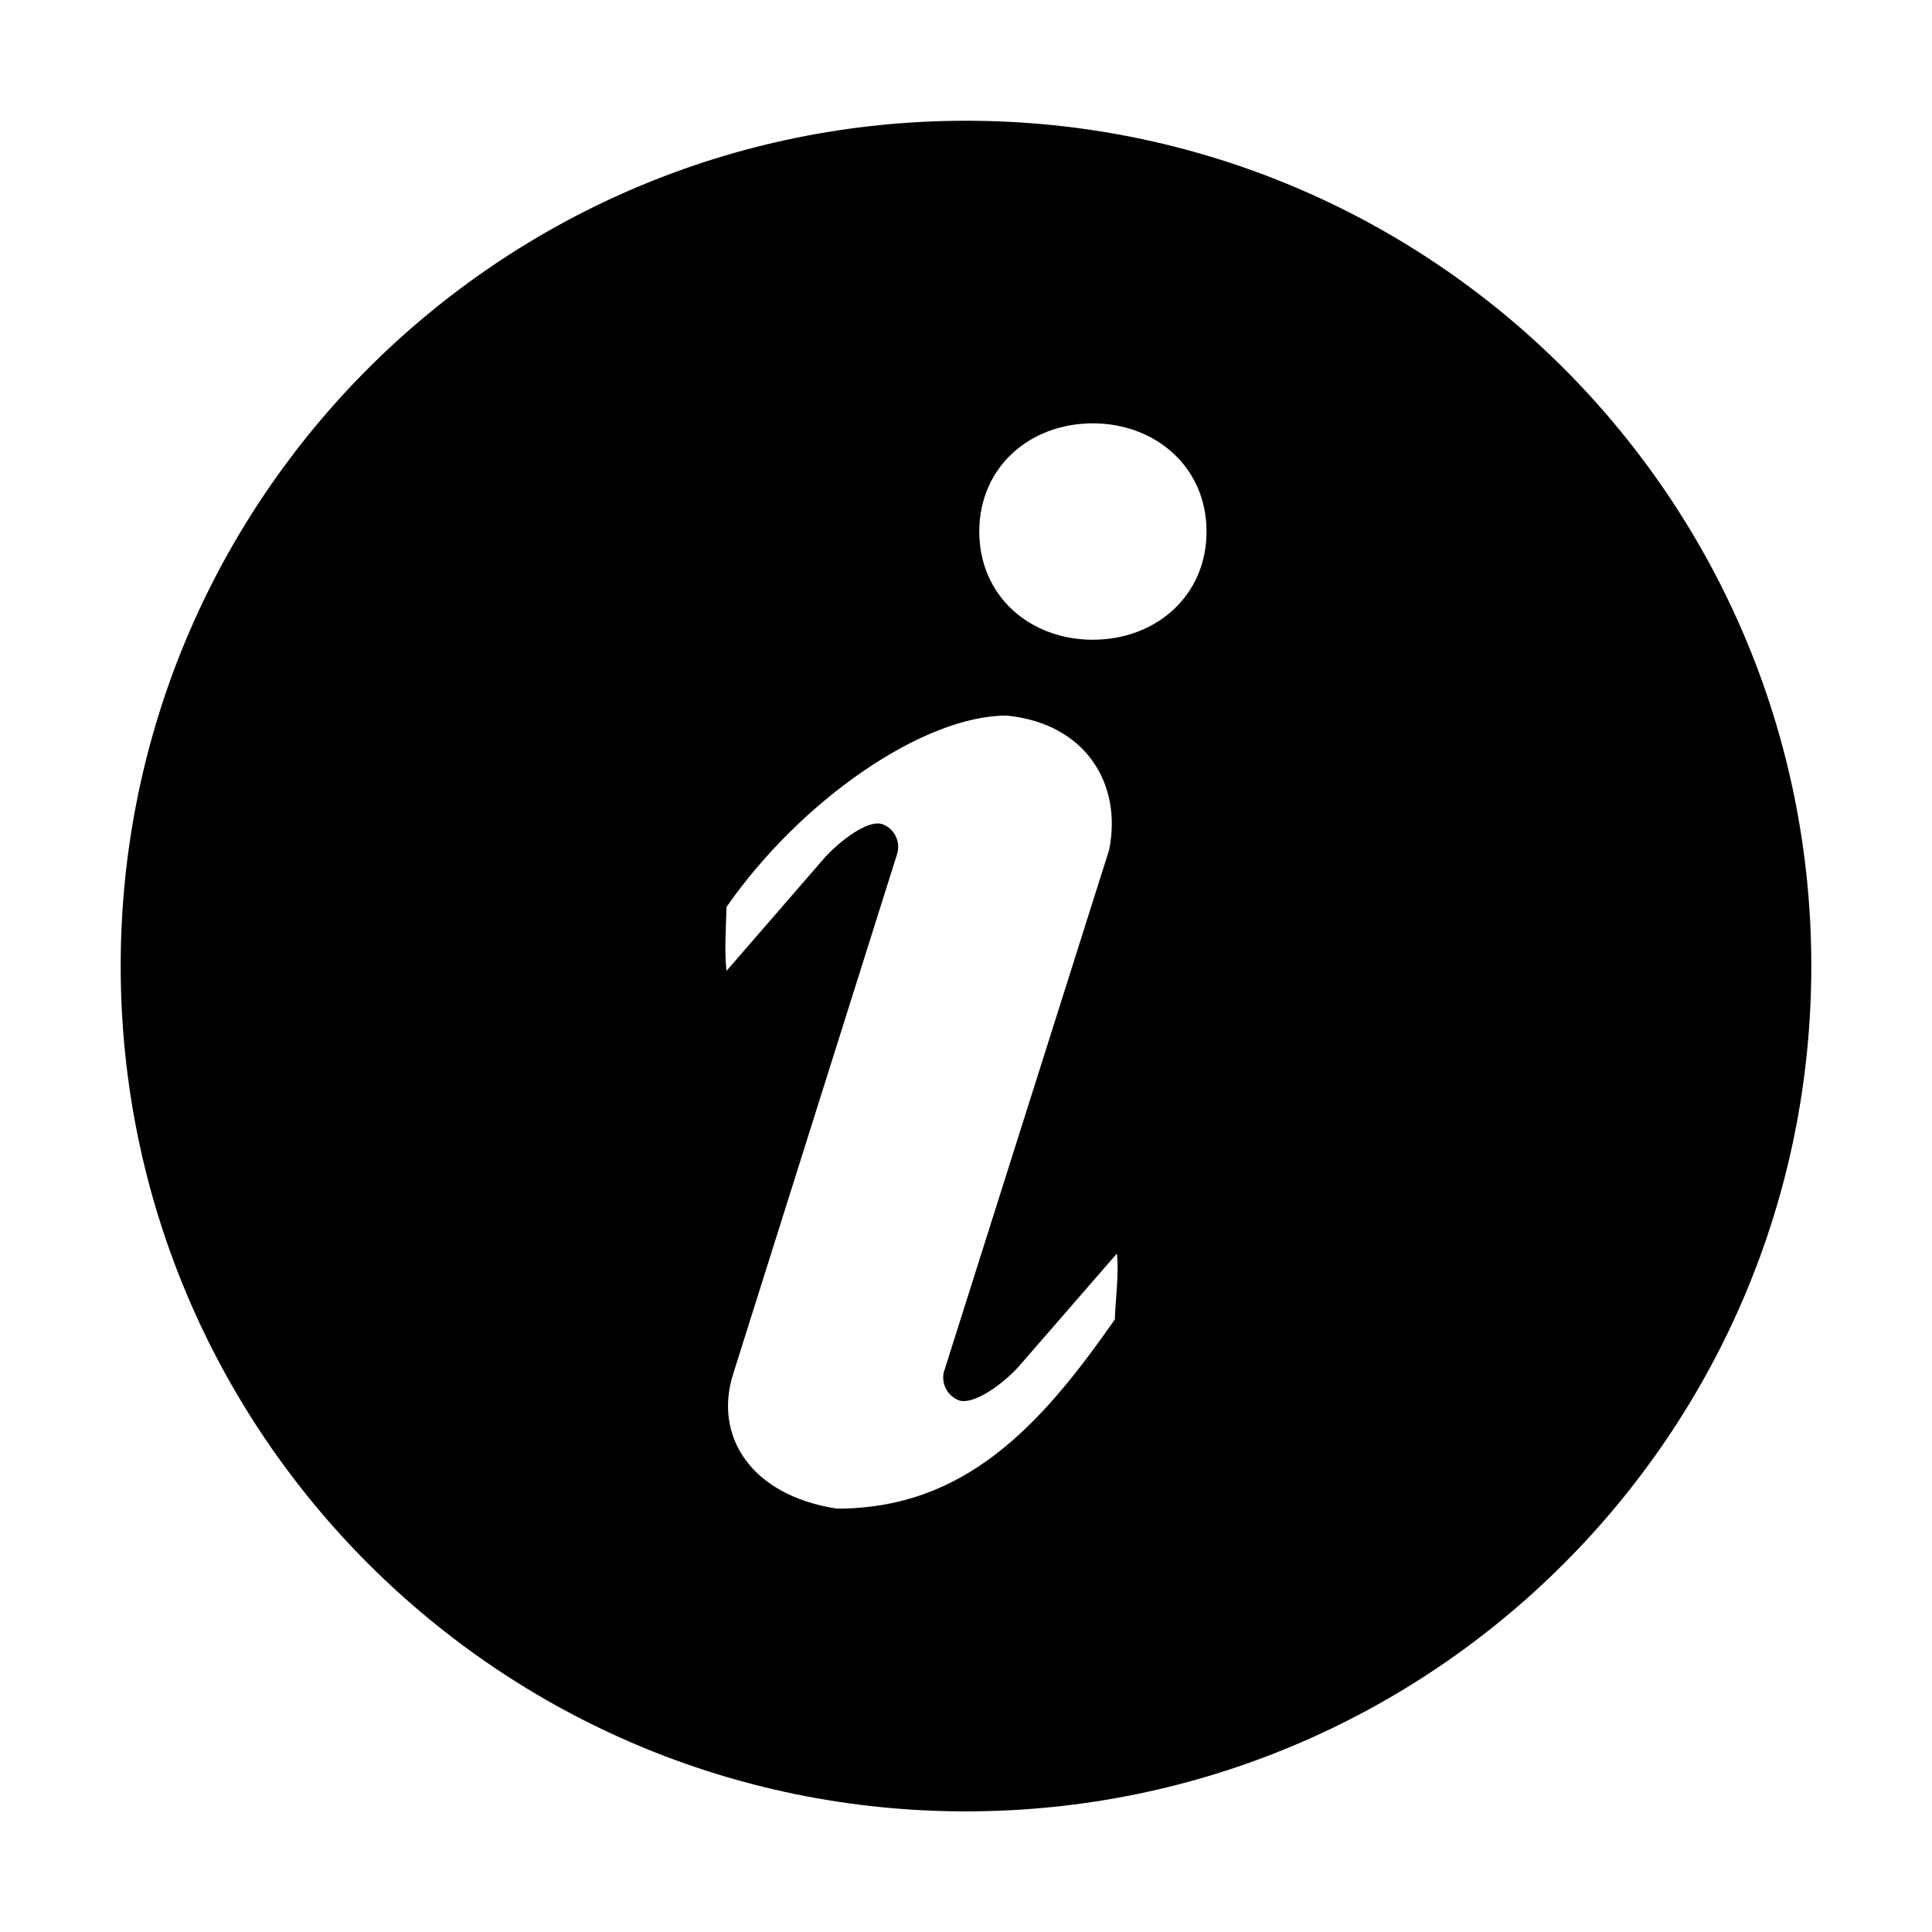
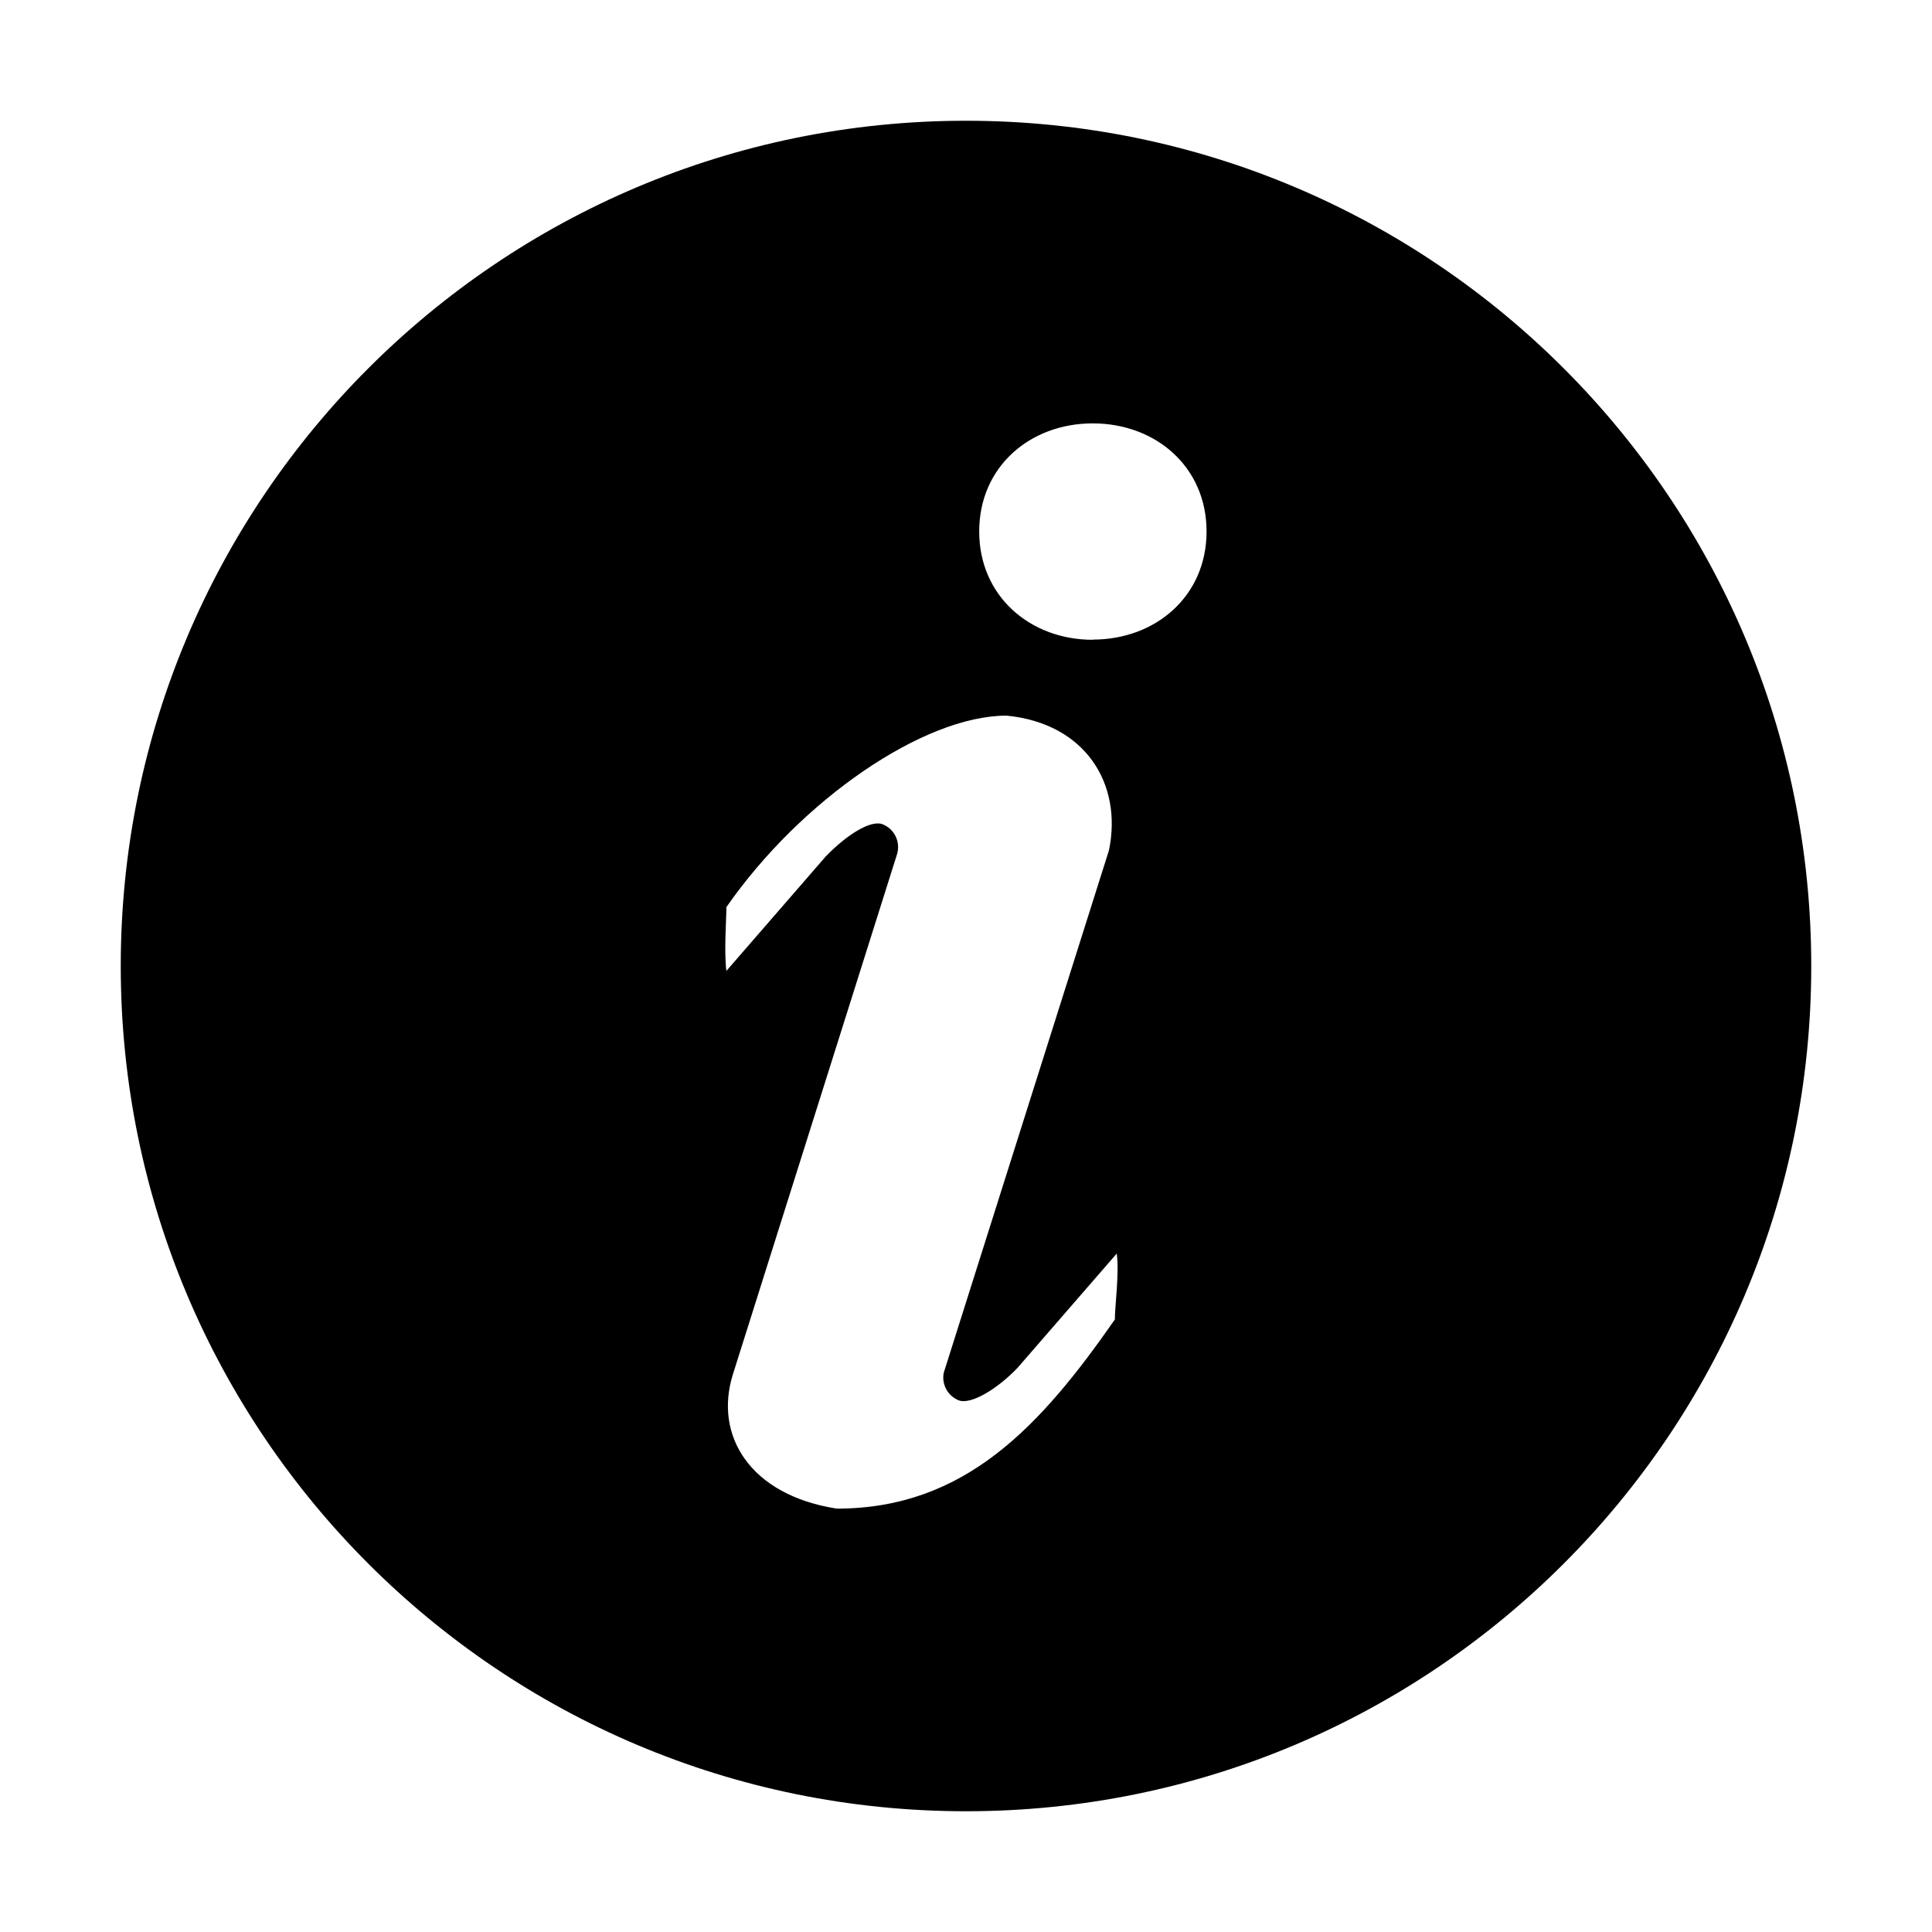
<svg xmlns="http://www.w3.org/2000/svg" width="1em" height="1em" viewBox="0 0 1024 1024">
-   <path fill="currentColor" d="M512 64a448 448 0 1 1 0 896.064A448 448 0 0 1 512 64m67.2 275.072c33.28 0 60.288-23.104 60.288-57.344s-27.072-57.344-60.288-57.344c-33.28 0-60.16 23.104-60.16 57.344s26.88 57.344 60.16 57.344M590.912 699.2c0-6.848 2.368-24.64 1.024-34.752l-52.608 60.544c-10.88 11.456-24.512 19.392-30.912 17.28a12.99 12.99 0 0 1-8.256-14.72l87.68-276.992c7.168-35.136-12.544-67.2-54.336-71.296c-44.096 0-108.992 44.736-148.48 101.504c0 6.784-1.28 23.68.064 33.792l52.544-60.608c10.88-11.328 23.552-19.328 29.952-17.152a12.8 12.8 0 0 1 7.808 16.128L388.48 728.576c-10.048 32.256 8.96 63.872 55.04 71.04c67.84 0 107.904-43.648 147.456-100.416z" />
+   <path fill="currentColor" d="M512 64a448 448 0 1 1 0 896a448 448 0 0 1 0-896m67.2 275c33.3 0 60.3-23 60.3-57.3s-27-57.3-60.3-57.3s-60.2 23-60.2 57.3s27 57.4 60.2 57.4m11.7 360.1c0-6.8 2.4-24.6 1-34.8L539.3 725c-10.9 11.4-24.5 19.4-30.9 17.3a13 13 0 0 1-8.2-14.7l87.6-277c7.2-35.2-12.5-67.2-54.3-71.3c-44 0-109 44.7-148.5 101.5c0 6.8-1.3 23.6 0 33.8l52.6-60.6c11-11.4 23.6-19.4 30-17.2a13 13 0 0 1 7.8 16.1l-87 275.7c-10 32.2 9 63.8 55.1 71c67.9 0 108-43.6 147.5-100.4z" />
</svg>
